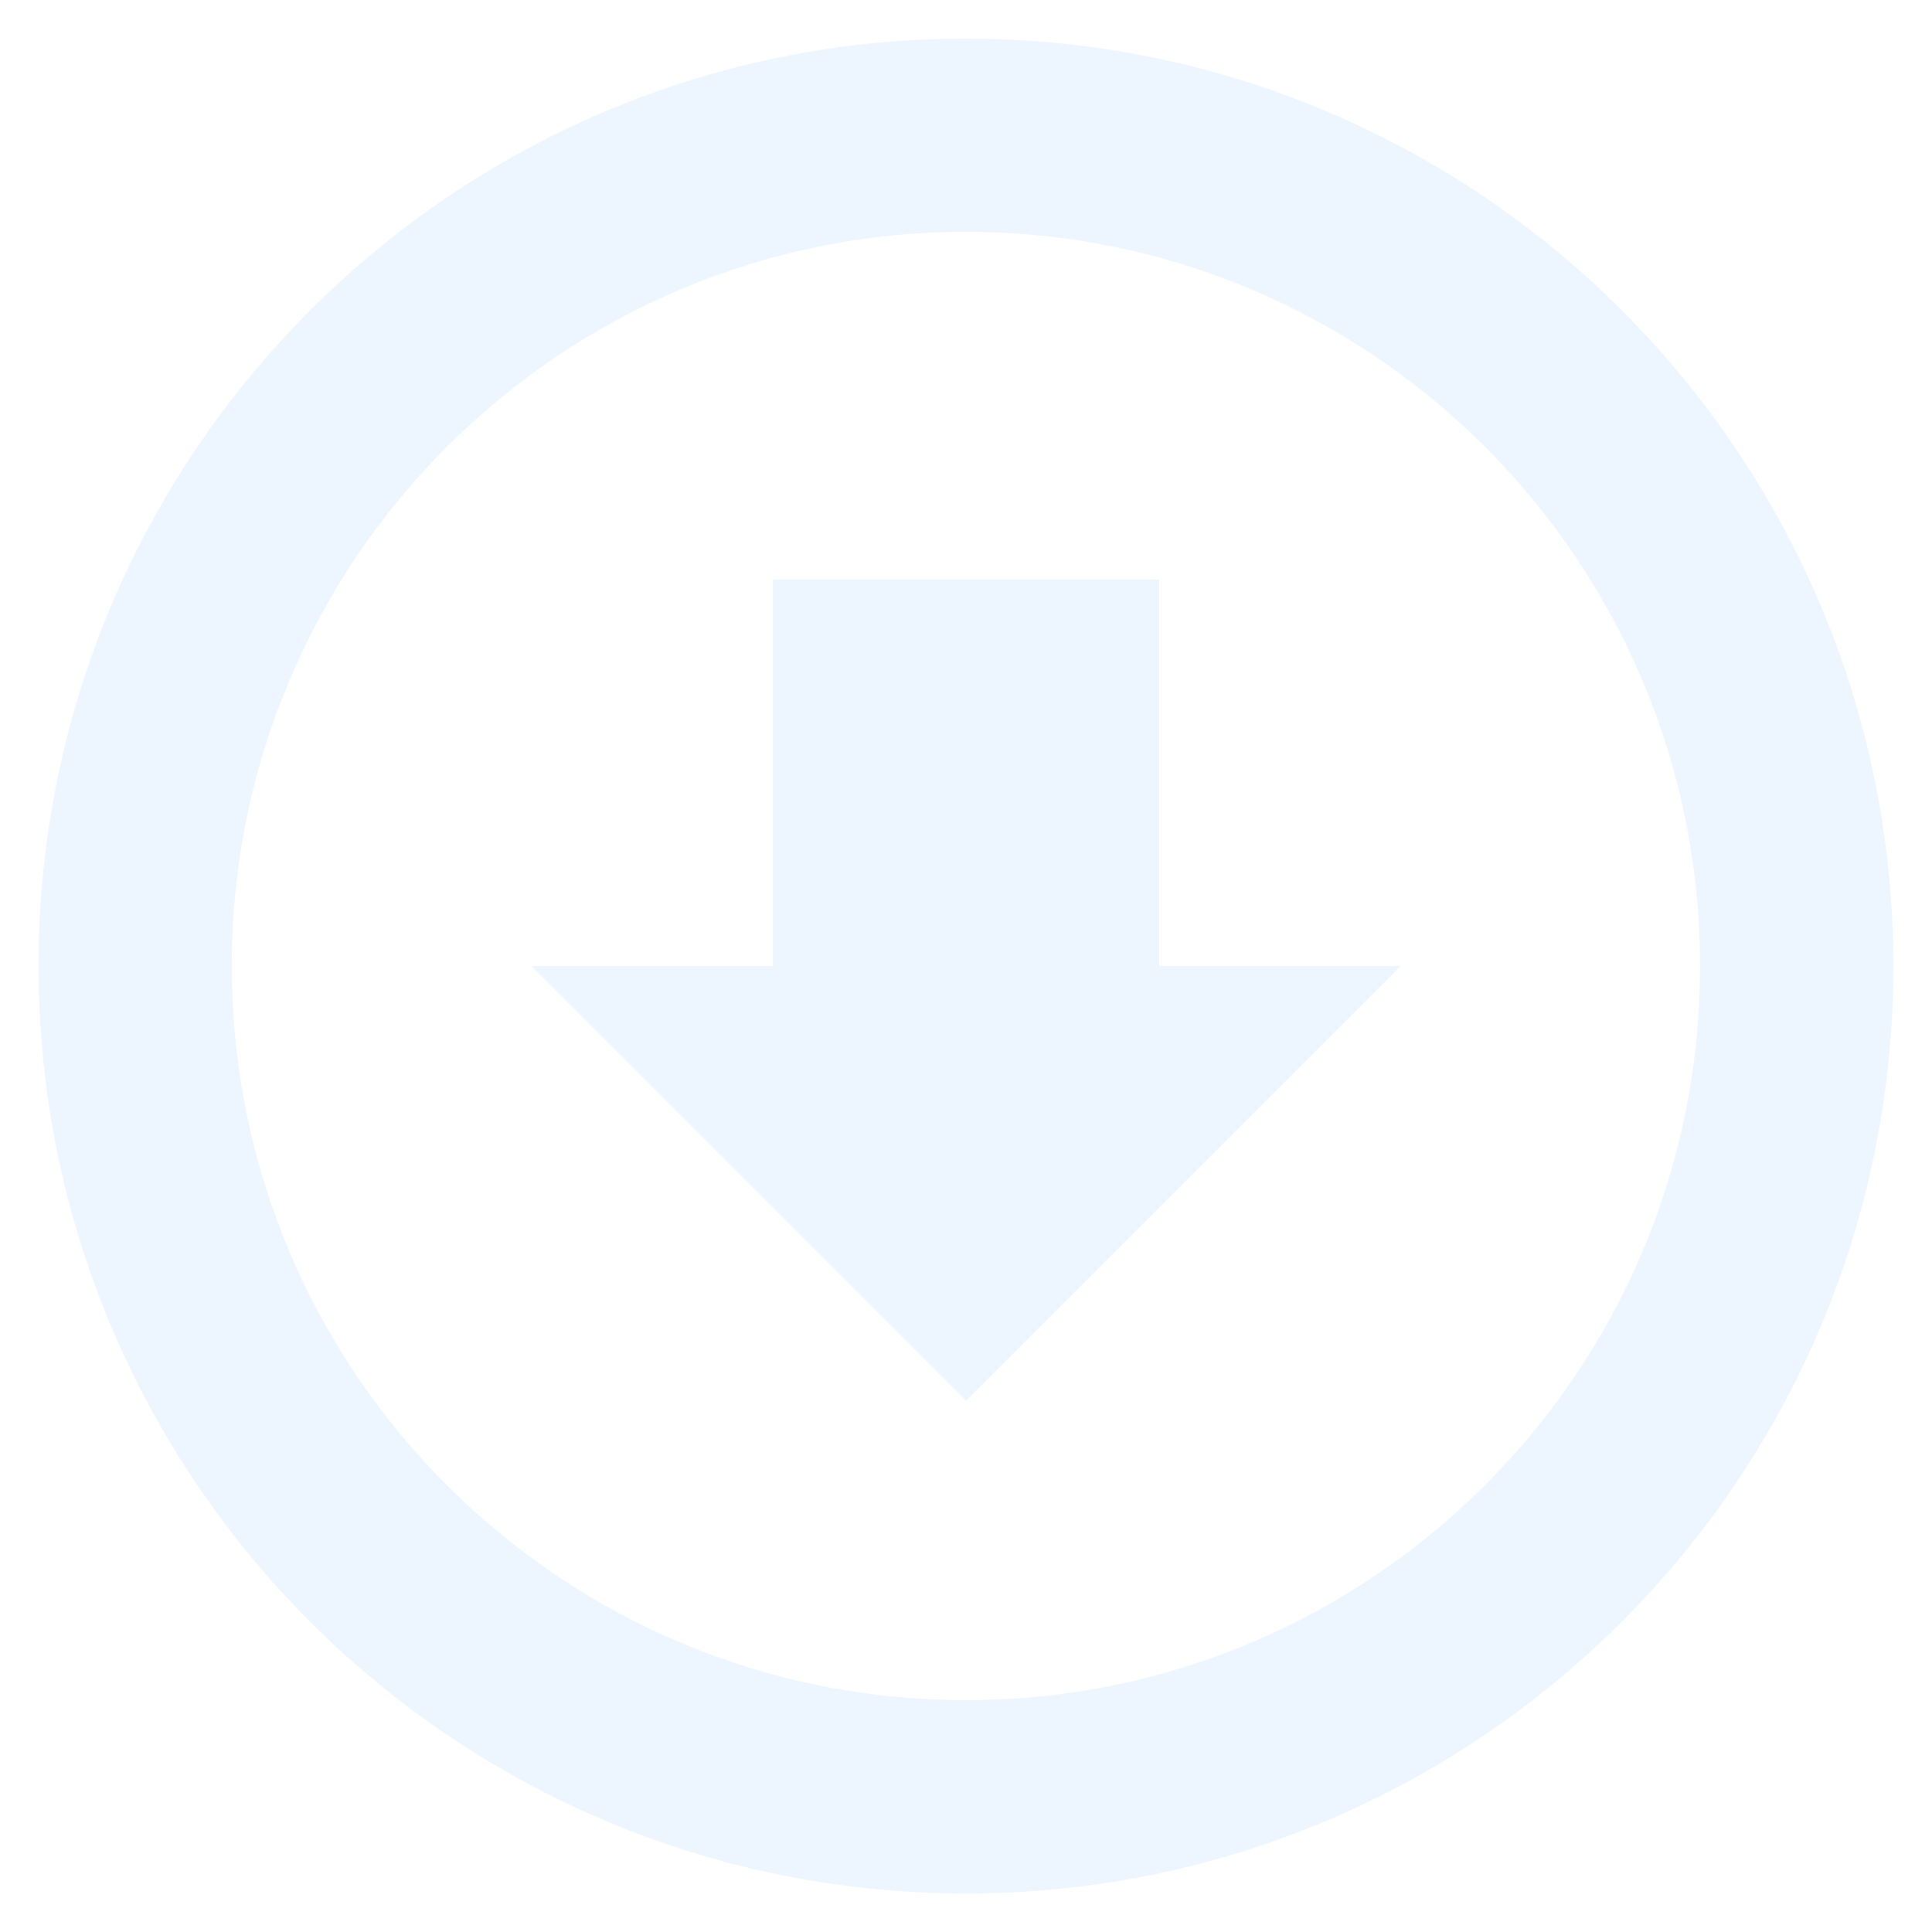
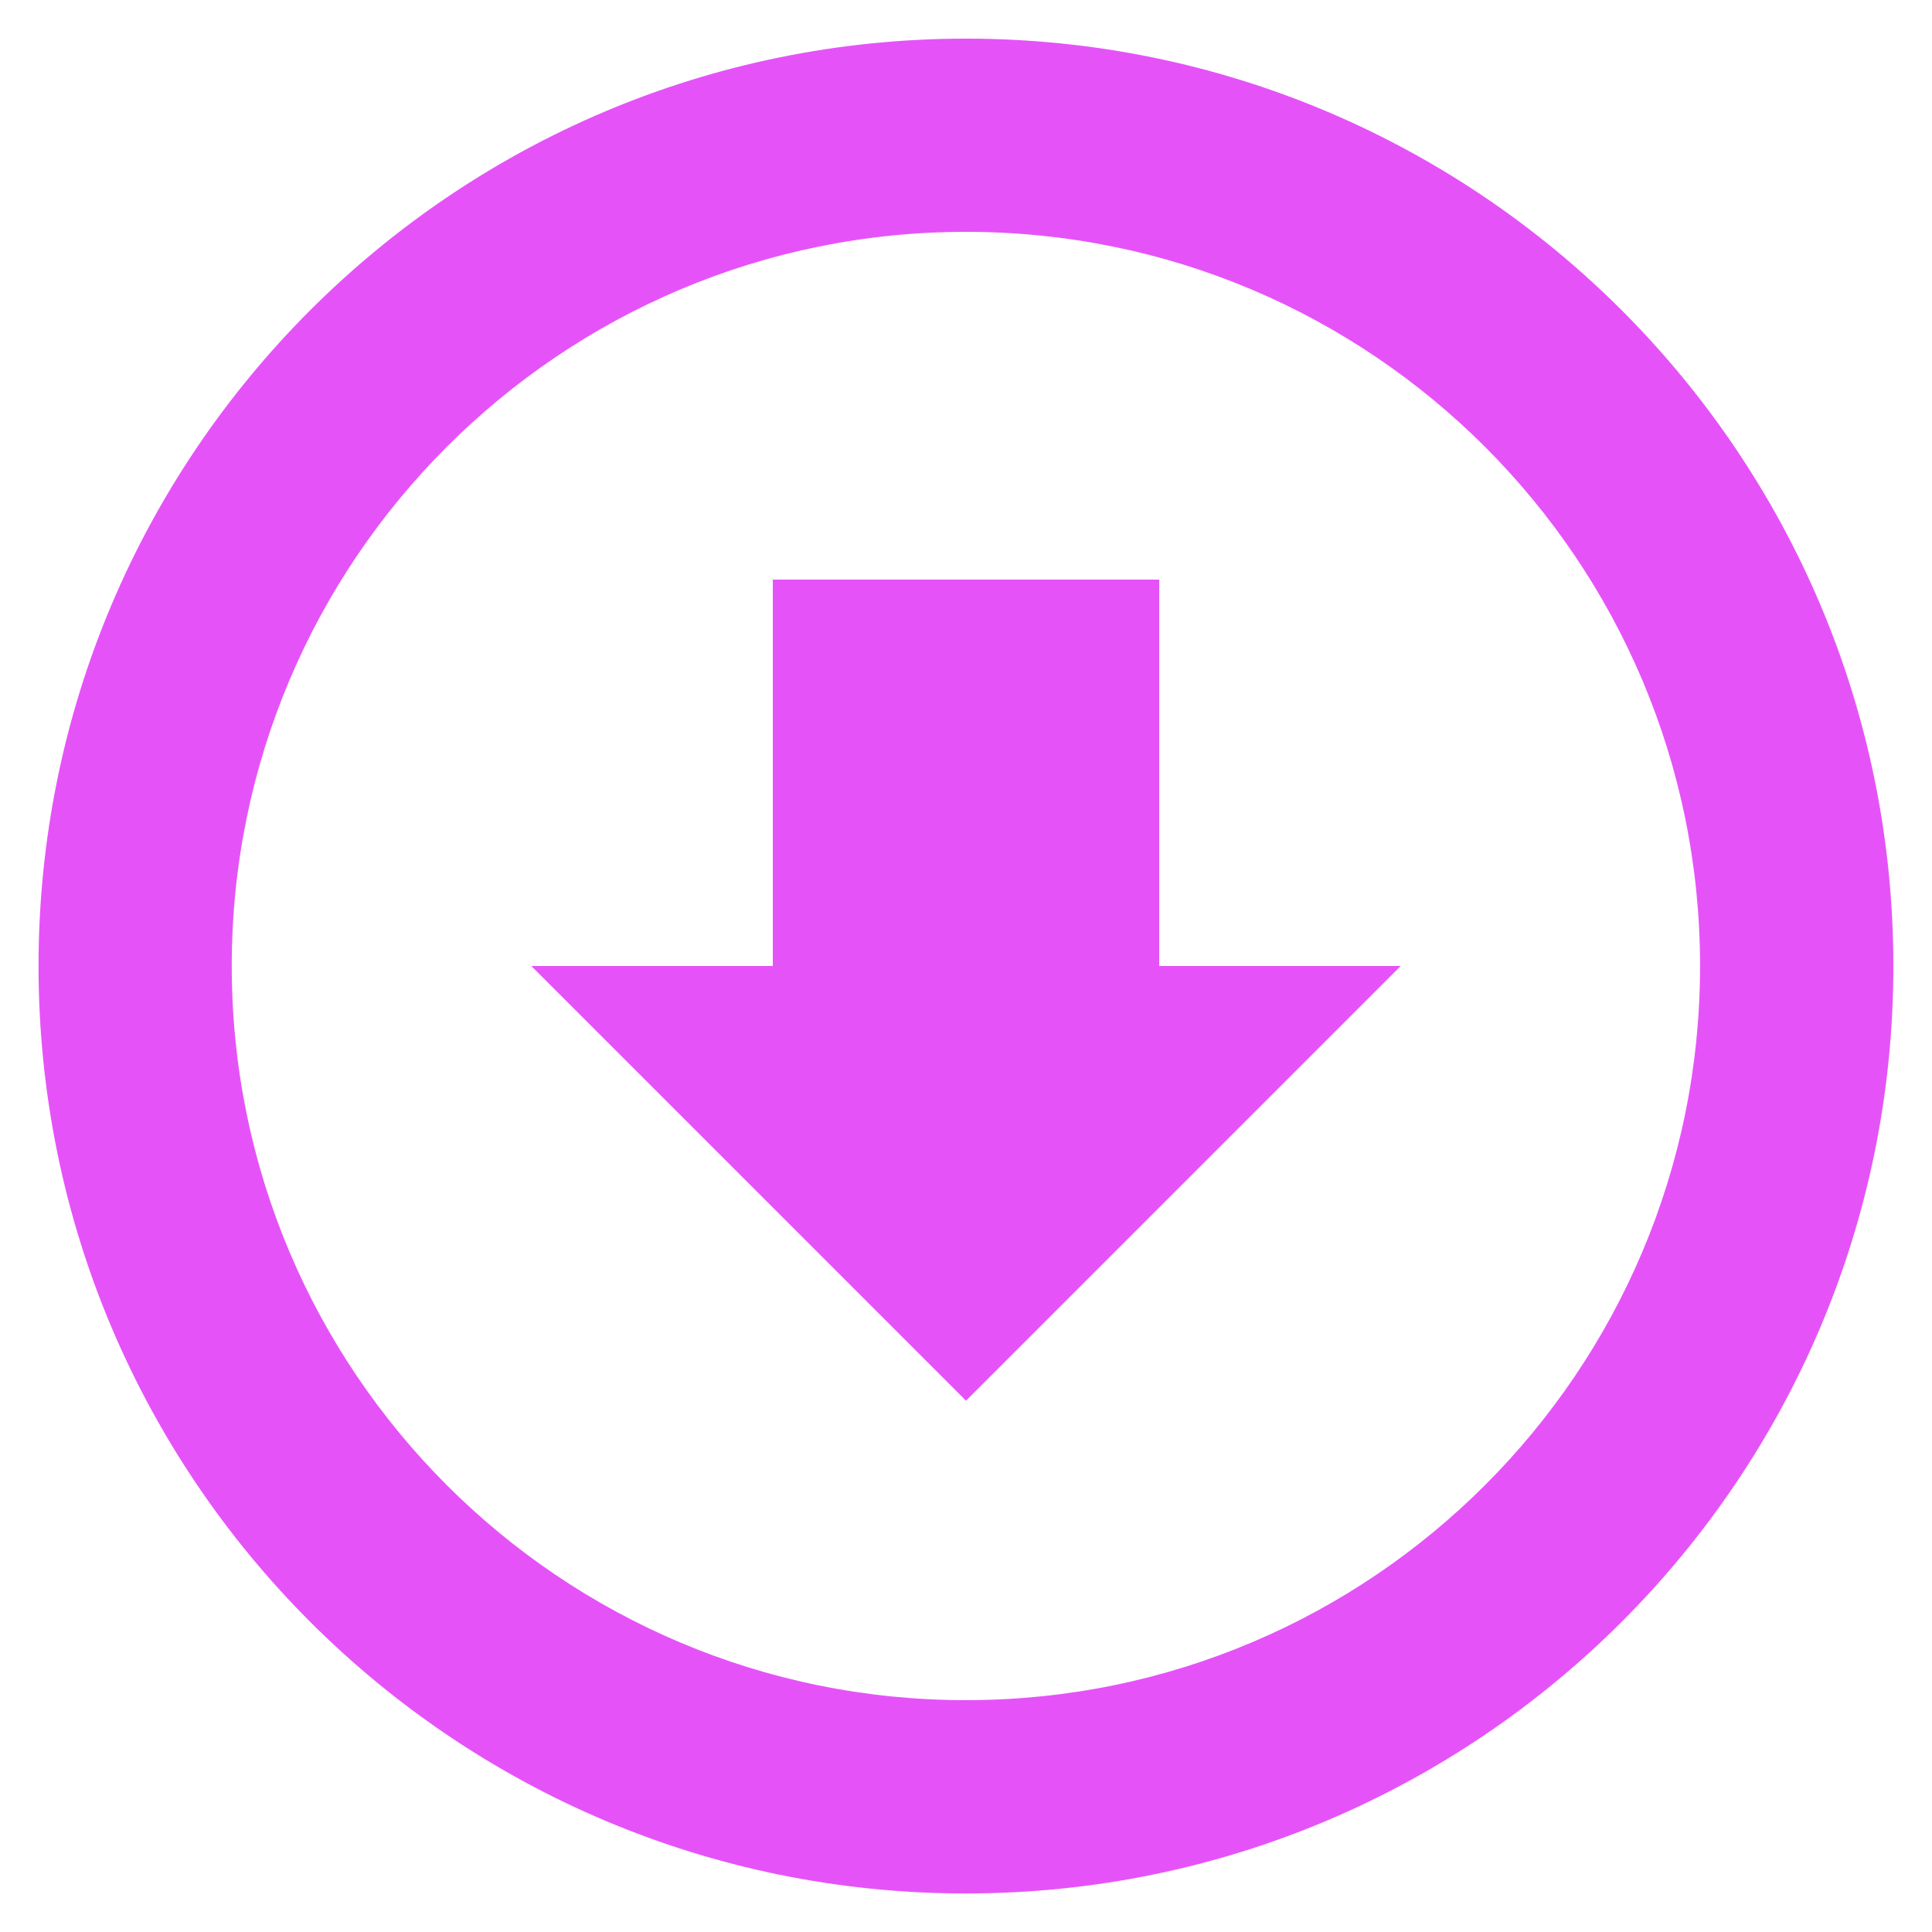
<svg xmlns="http://www.w3.org/2000/svg" viewBox="0 0 20 20">
-   <path fill="#edf5fe" d="M10 .4C4.697.4.399 4.698.399 10A9.6 9.6 0 0010 19.601c5.301 0 9.6-4.298 9.6-9.601 0-5.302-4.299-9.6-9.6-9.6zm-.001 17.2a7.6 7.6 0 110-15.2 7.6 7.6 0 110 15.2zM12 6H8v4H5.5l4.5 4.5 4.5-4.5H12V6z" />
+   <path fill="#e553f8" d="M10 .4C4.697.4.399 4.698.399 10A9.6 9.6 0 0010 19.601c5.301 0 9.6-4.298 9.6-9.601 0-5.302-4.299-9.6-9.6-9.6zm-.001 17.2a7.6 7.6 0 110-15.2 7.6 7.6 0 110 15.2zM12 6H8v4H5.5l4.5 4.5 4.5-4.5H12V6z" />
</svg>
